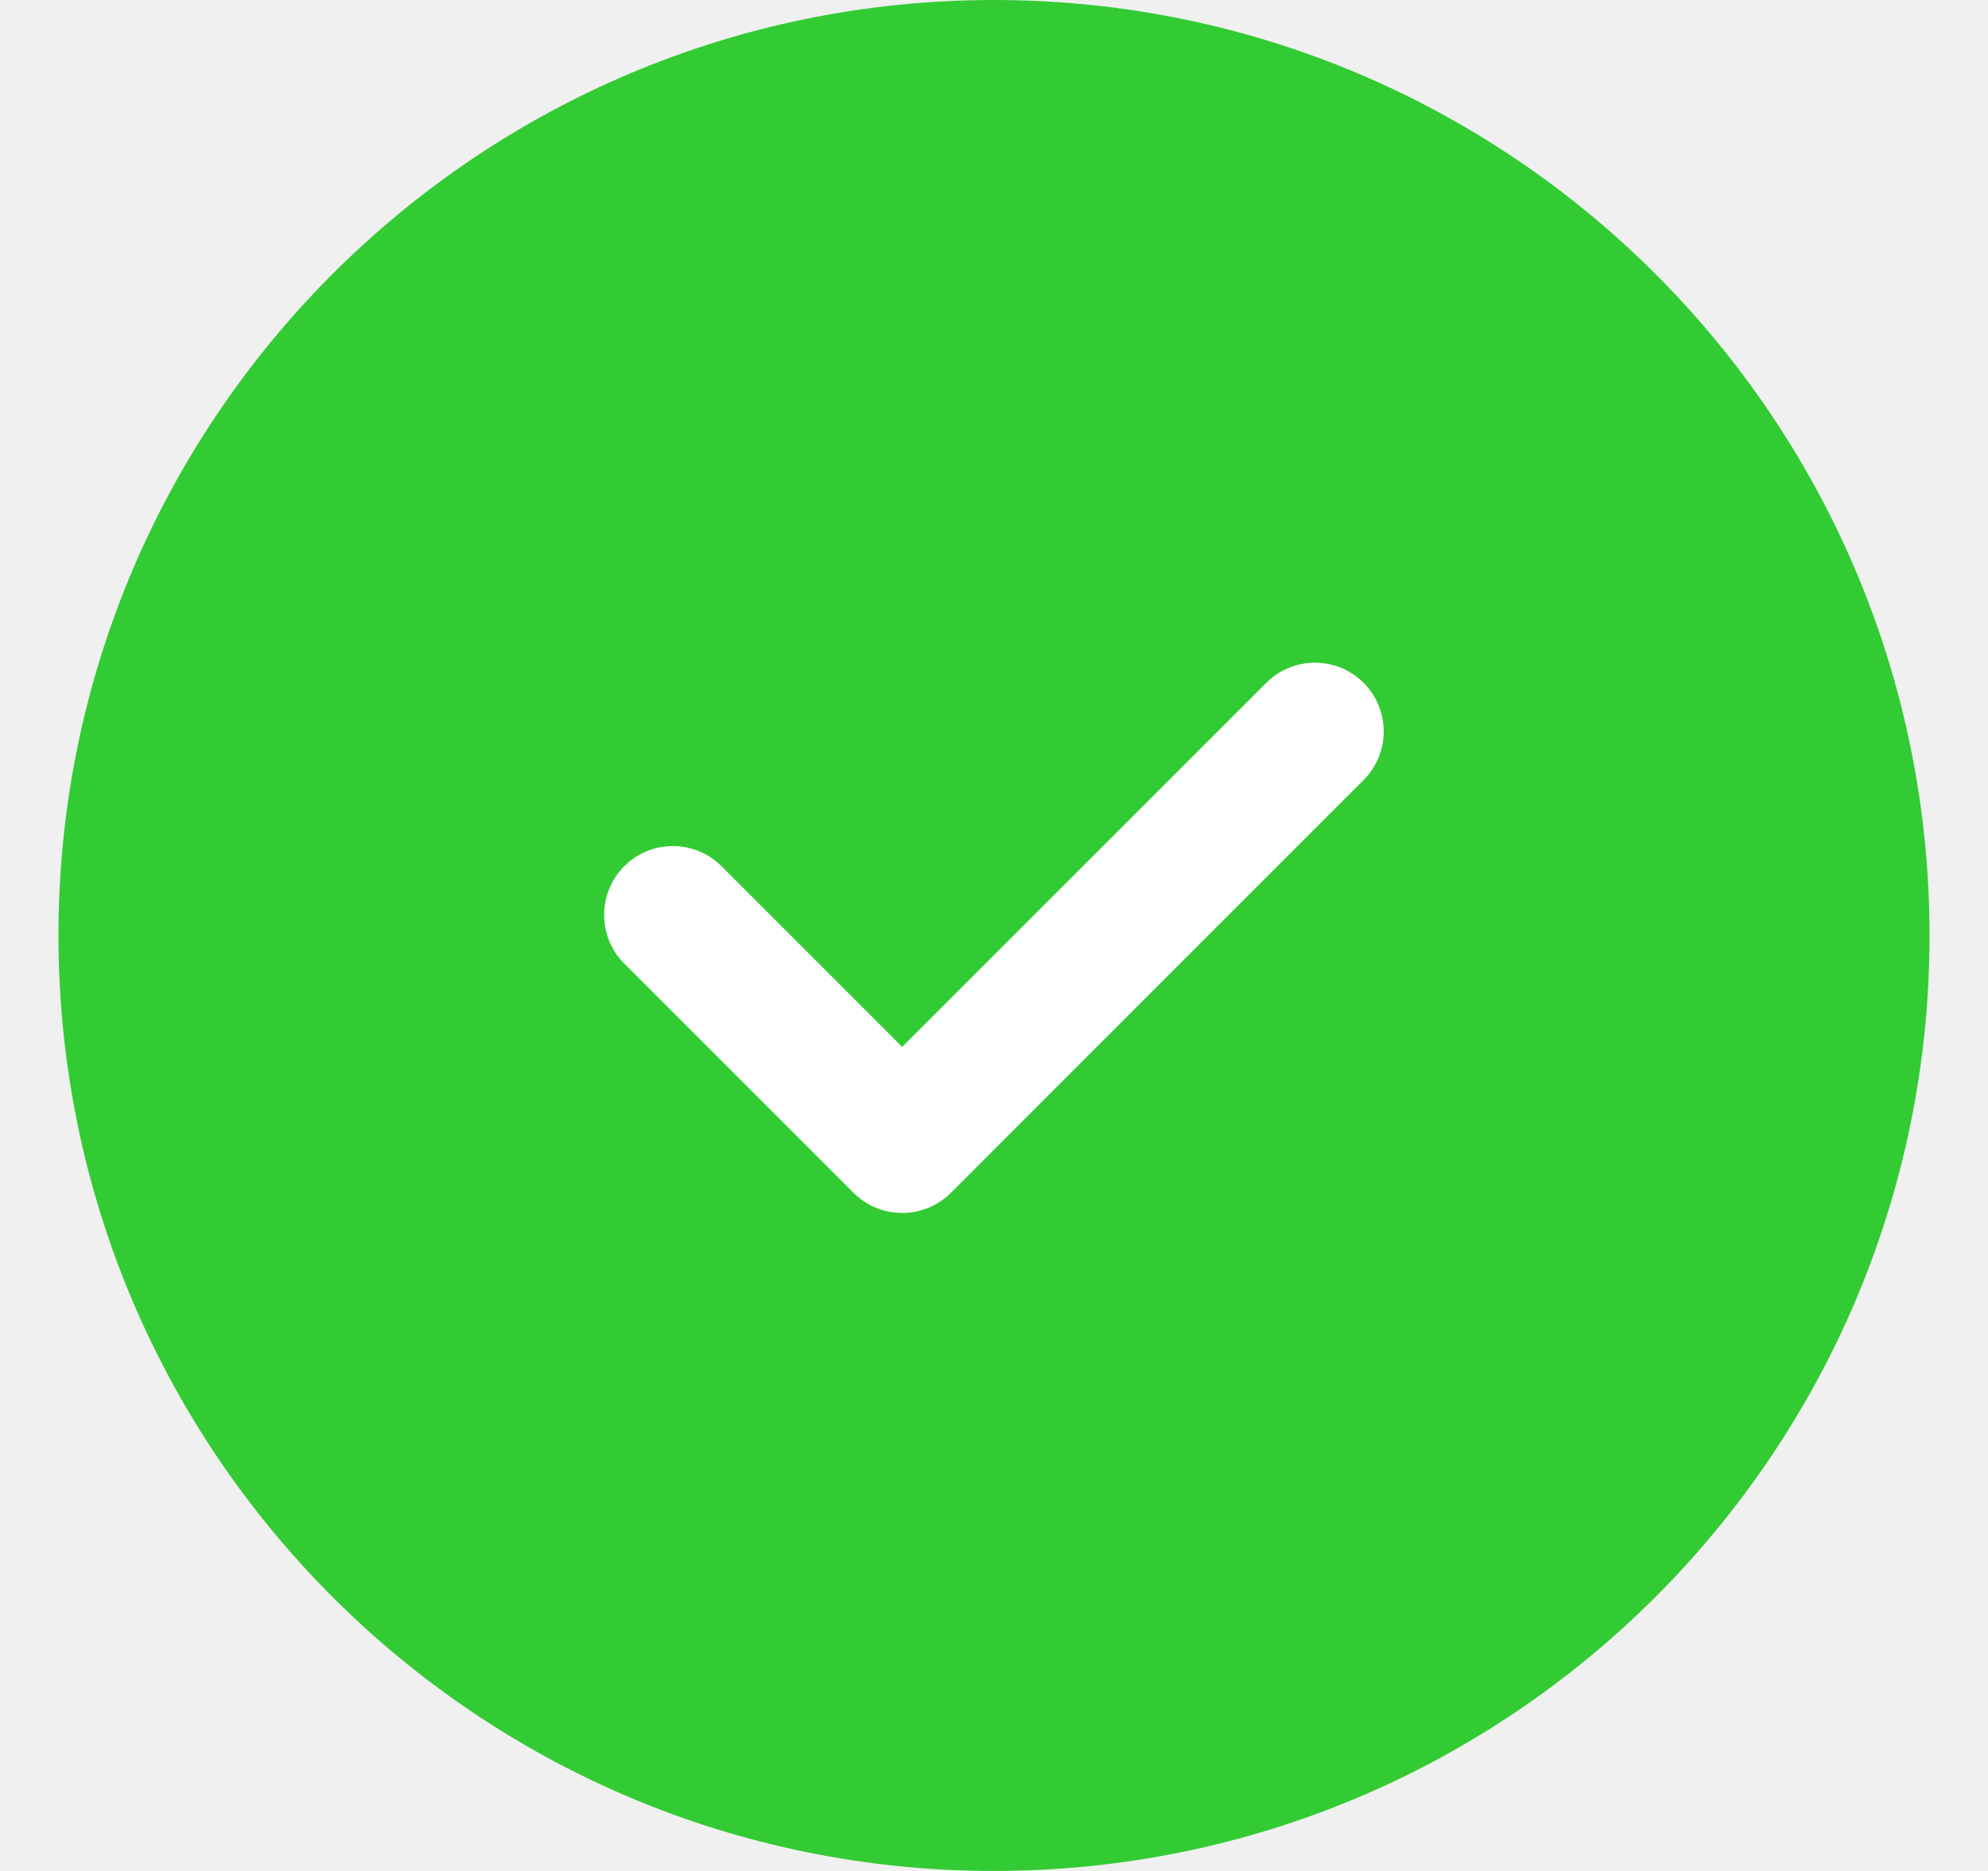
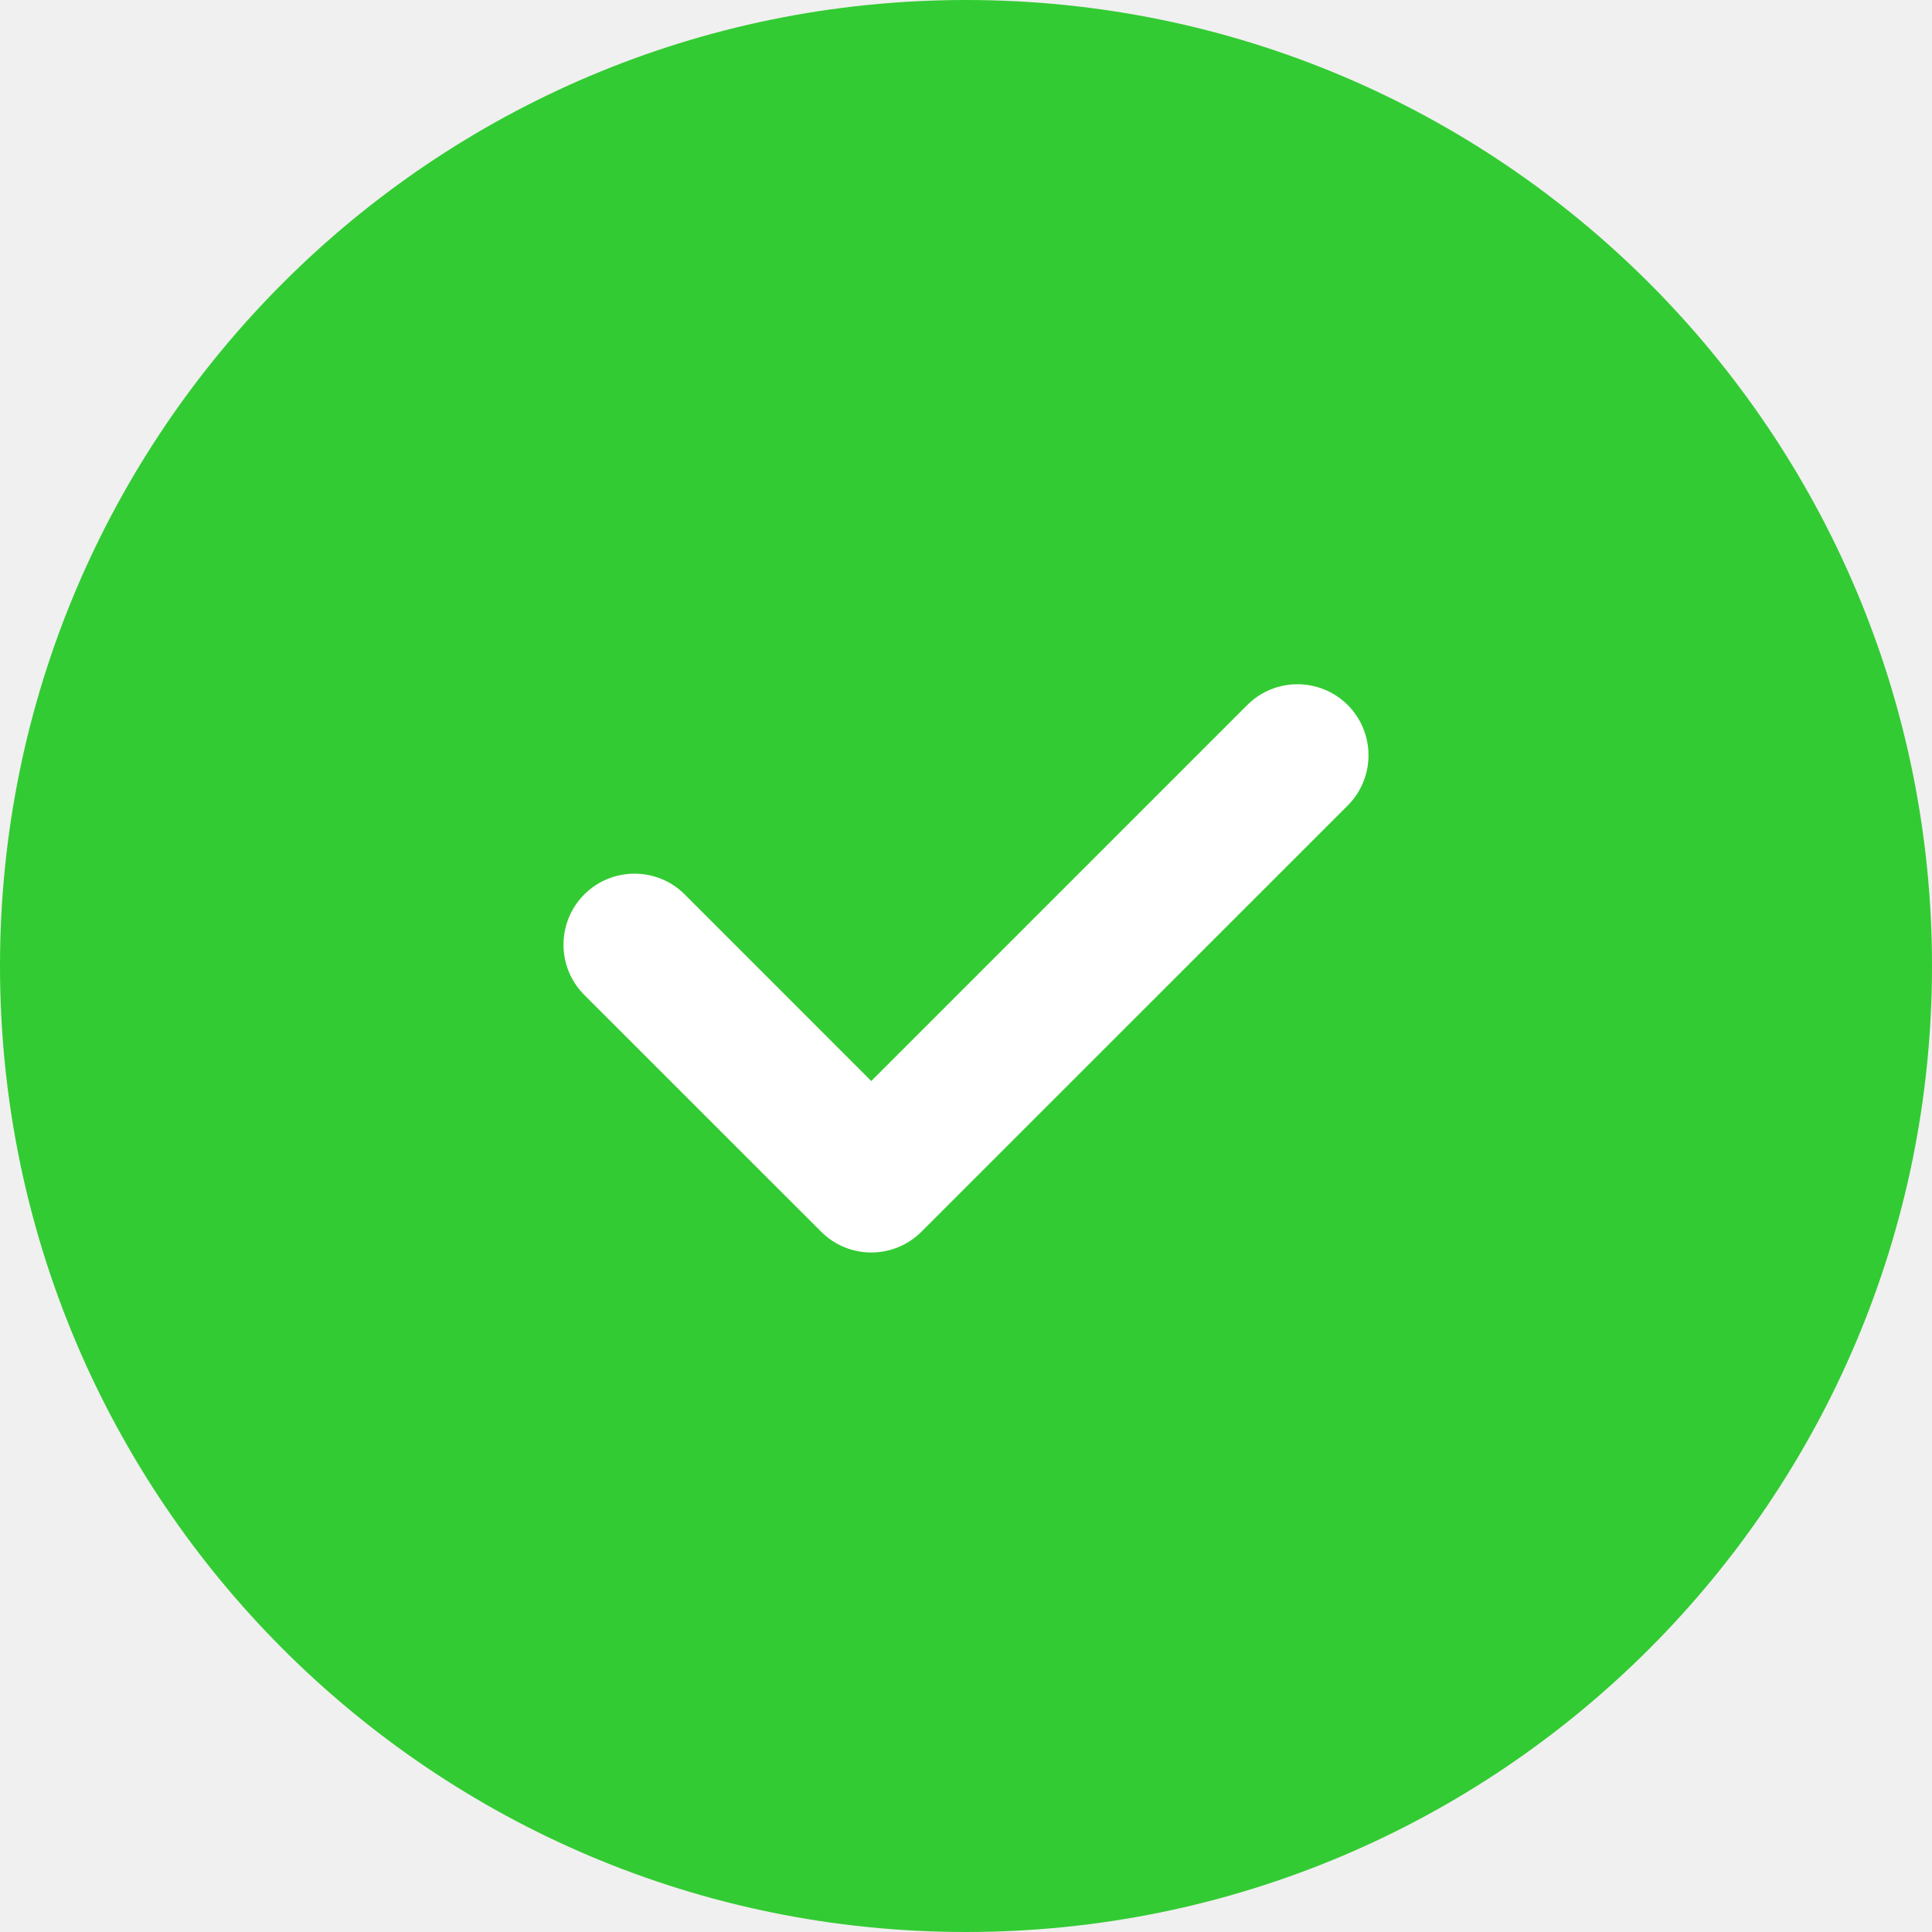
- <svg xmlns="http://www.w3.org/2000/svg" width="17" height="16" viewBox="0 0 17 16" fill="none">
-   <path d="M8.5 16C12.918 16 16.5 12.418 16.5 8C16.5 3.582 12.918 0 8.5 0C4.082 0 0.5 3.582 0.5 8C0.5 12.418 4.082 16 8.5 16Z" fill="#33CB33" />
-   <path d="M10.829 5.839C11.058 5.61 11.431 5.61 11.66 5.839C11.89 6.069 11.89 6.441 11.66 6.671L8.131 10.201C7.901 10.43 7.529 10.43 7.299 10.201L5.338 8.24C5.109 8.01 5.109 7.638 5.338 7.408C5.568 7.178 5.94 7.178 6.17 7.408L7.715 8.953L10.829 5.839Z" fill="white" />
+ <svg xmlns="http://www.w3.org/2000/svg" width="24" height="24" viewBox="0 0 24 24" fill="none">
+   <path d="M12 24C18.627 24 24 18.627 24 12C24 5.373 18.627 0 12 0C5.373 0 0 5.373 0 12C0 18.627 5.373 24 12 24Z" fill="#33CB33" />
+   <path d="M15.494 8.758C15.838 8.414 16.397 8.414 16.742 8.758C17.086 9.103 17.086 9.662 16.742 10.006L11.447 15.3C11.103 15.645 10.544 15.645 10.2 15.3L7.258 12.359C6.914 12.015 6.914 11.456 7.258 11.111C7.603 10.767 8.162 10.767 8.506 11.111L10.823 13.429L15.494 8.758Z" fill="white" />
</svg>
